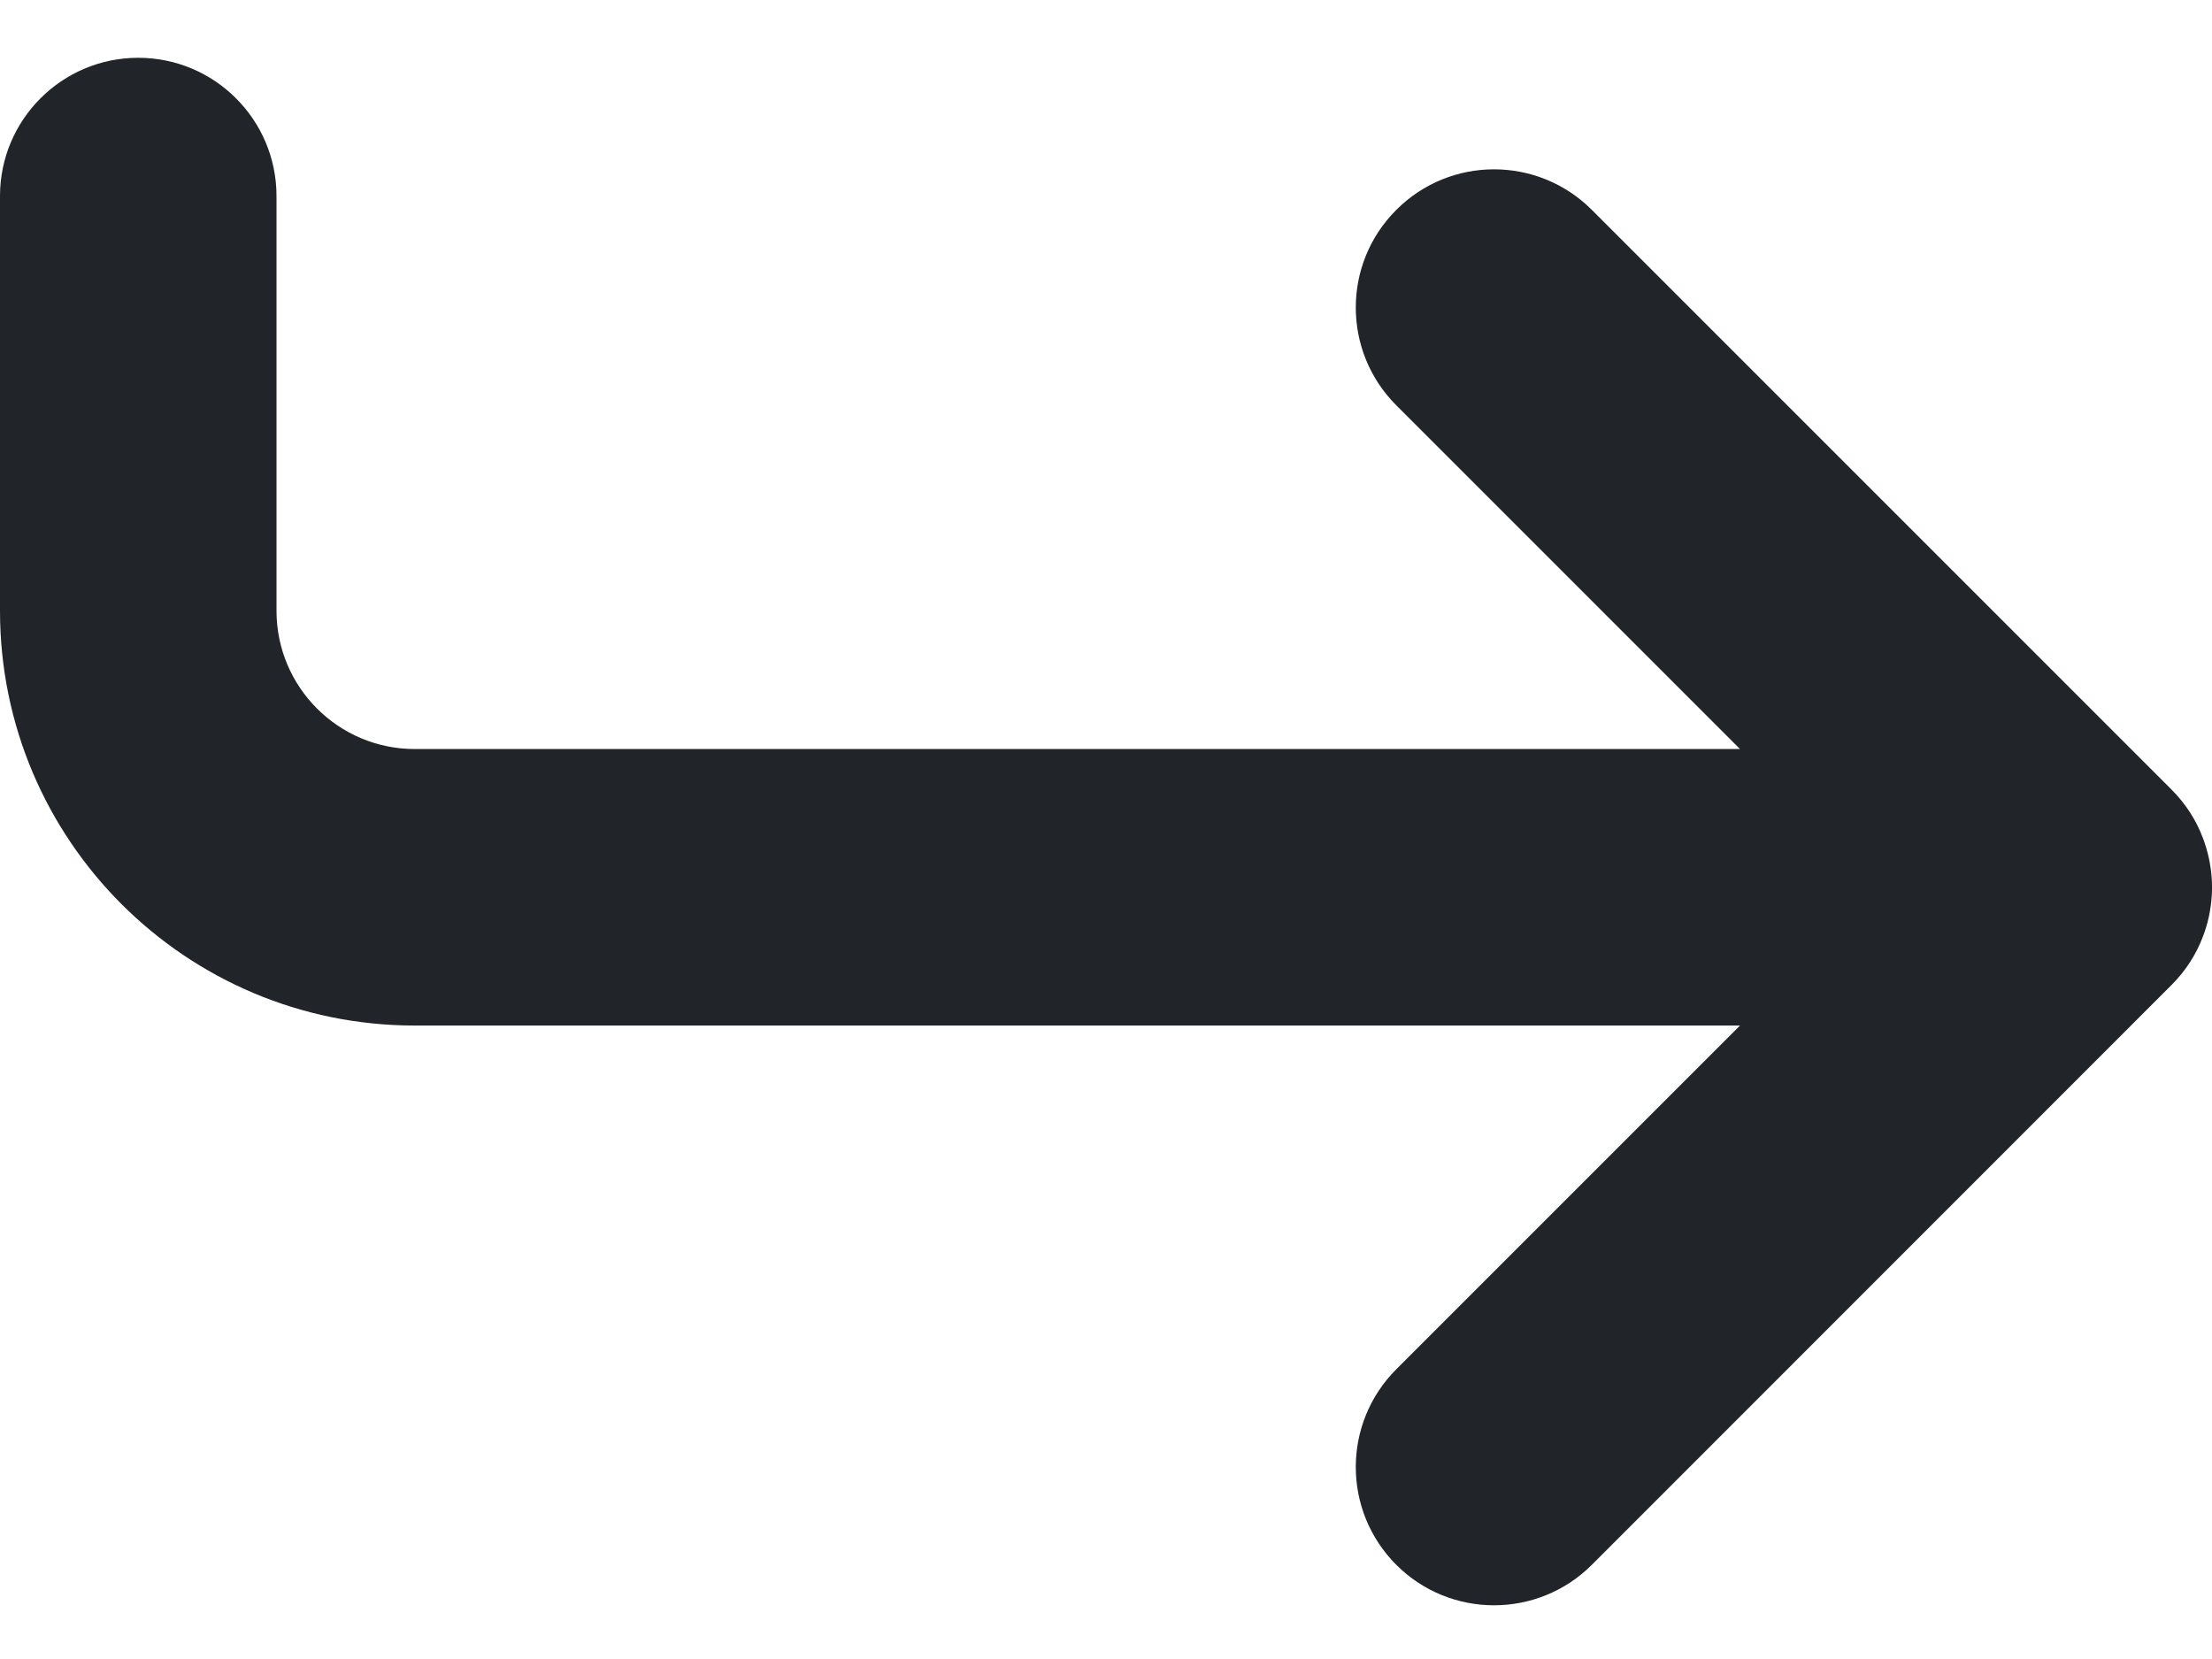
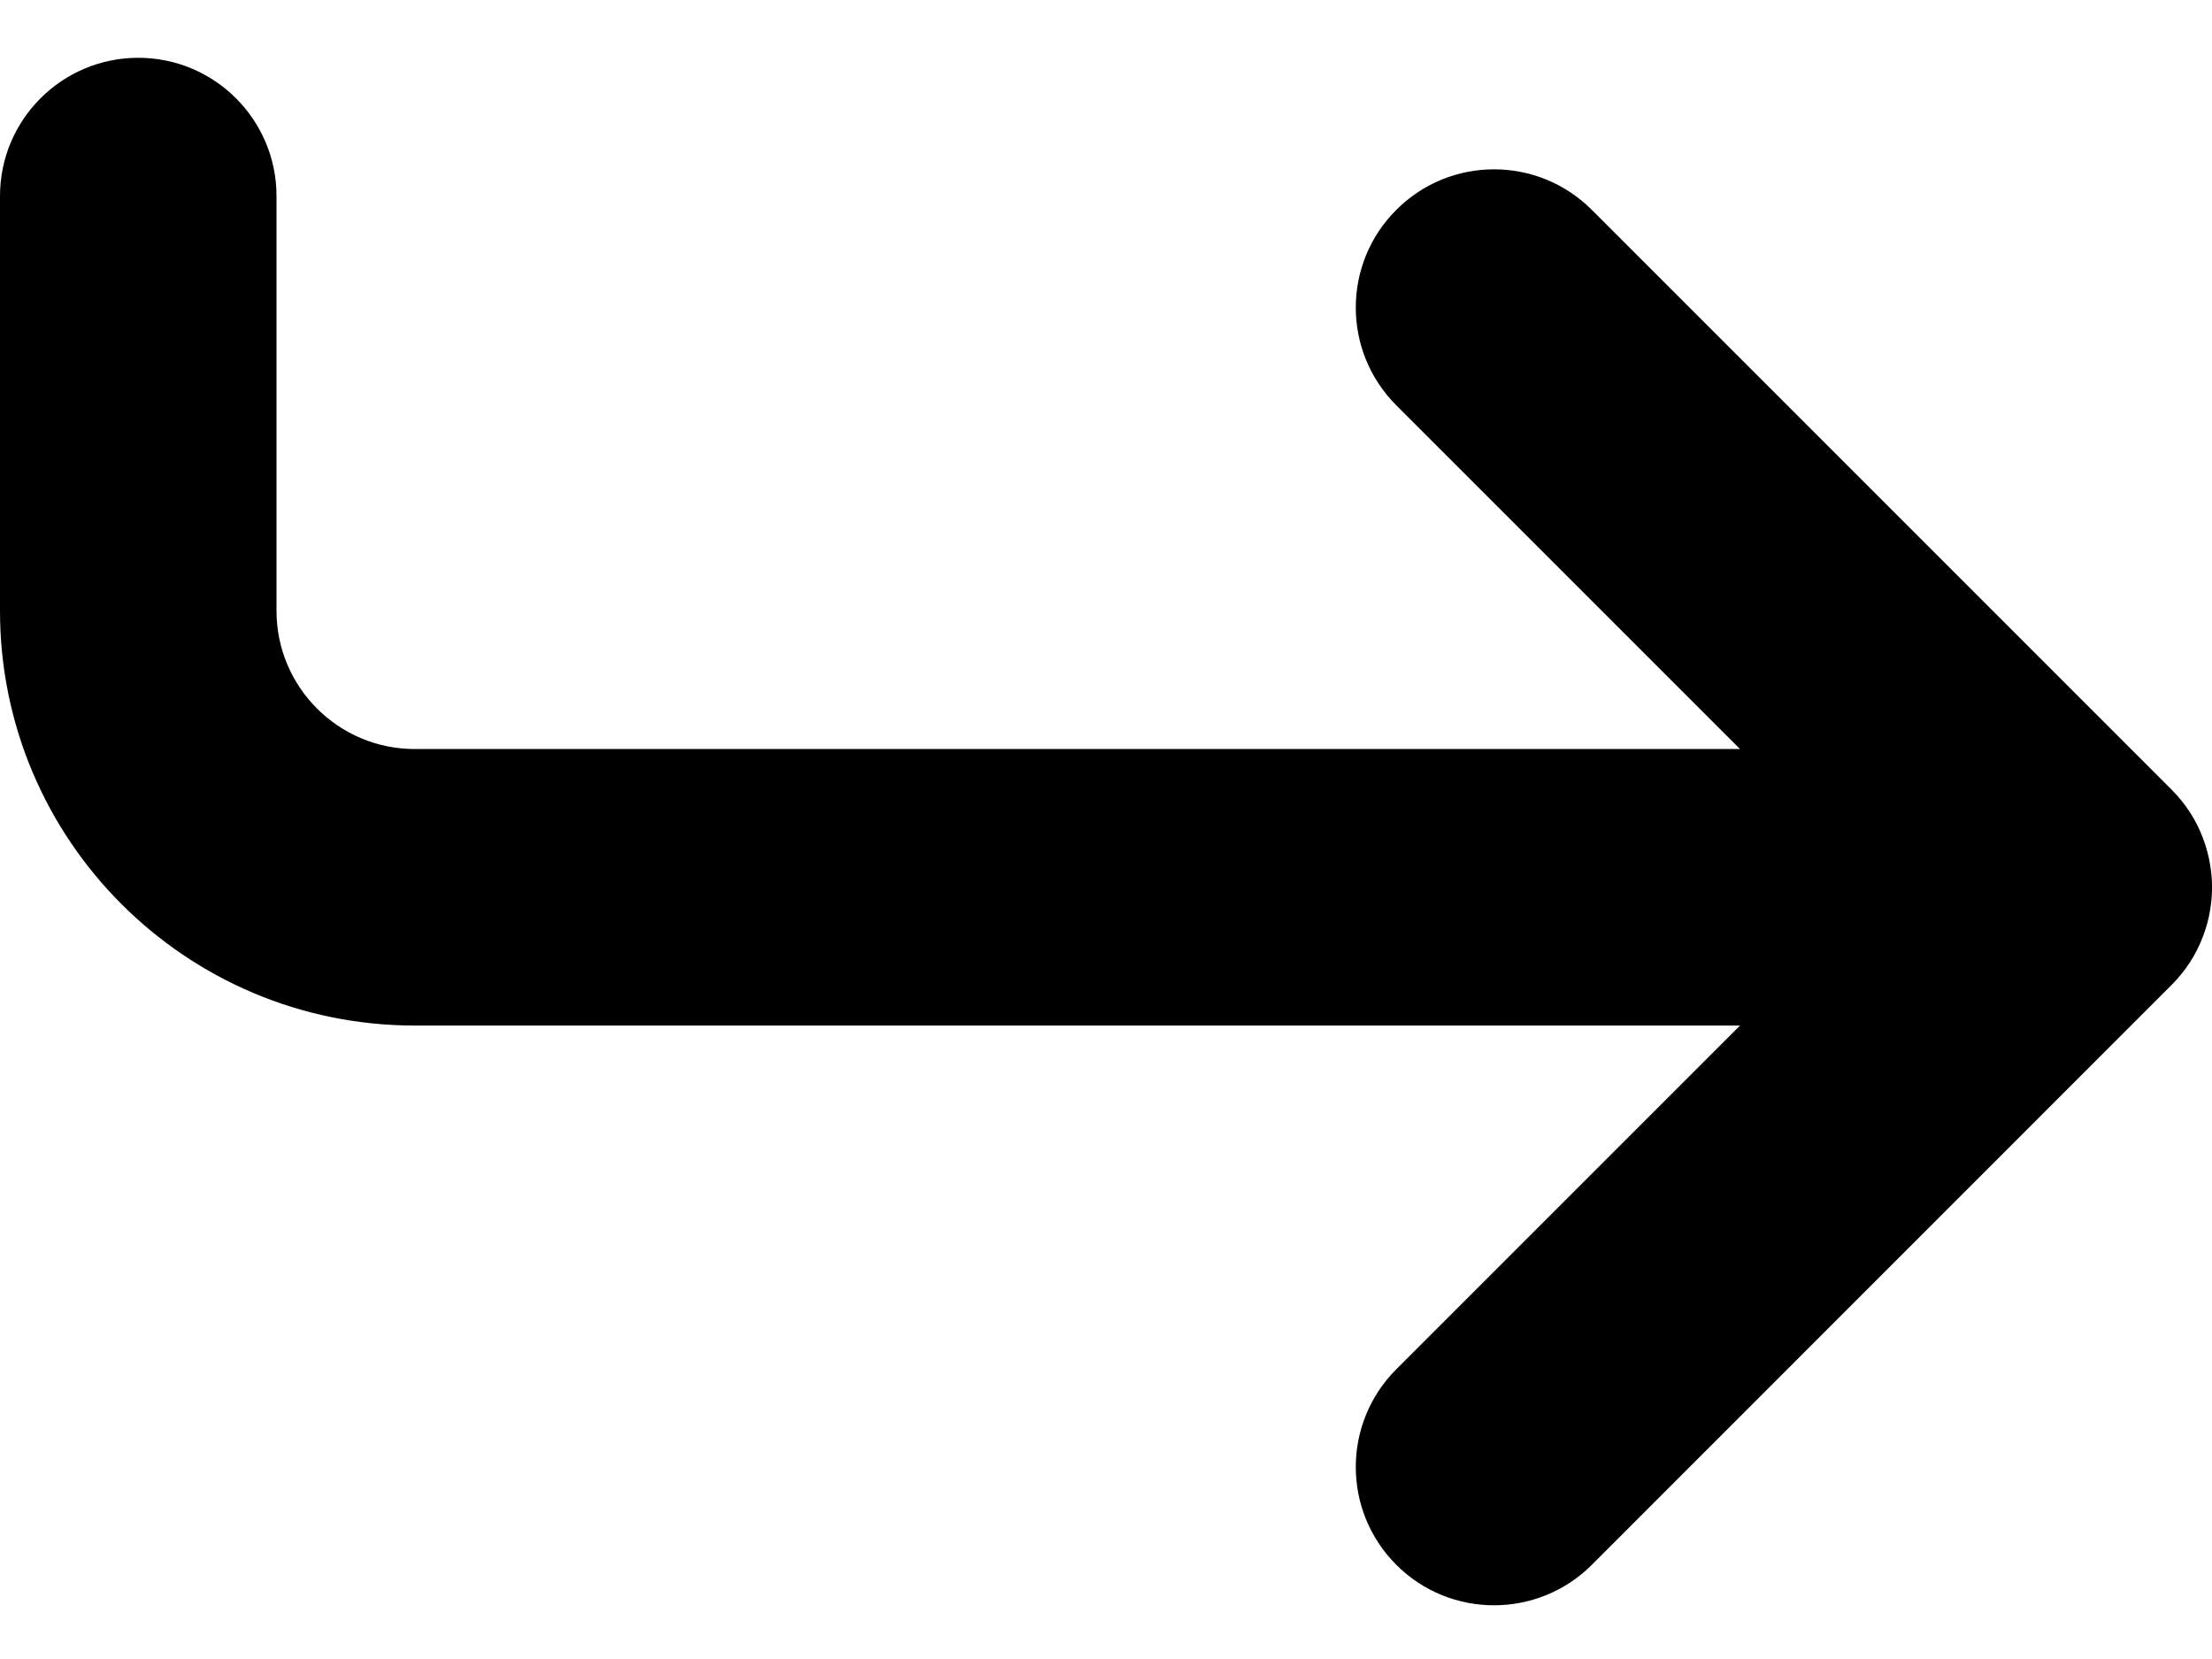
- <svg xmlns="http://www.w3.org/2000/svg" viewBox="0 0 16 12" fill="none" preserveAspectRatio="xMinYMid meet">
-   <path fill-rule="evenodd" clip-rule="evenodd" d="M0 1.418C0 0.866 0.448 0.418 1 0.418C1.552 0.418 2 0.866 2 1.418V4.418C2 4.97 2.448 5.418 3 5.418L12.586 5.418L10.1 2.932C9.709 2.541 9.709 1.908 10.1 1.518C10.49 1.127 11.123 1.127 11.514 1.518L15.707 5.711C15.81 5.814 15.886 5.933 15.934 6.061C15.969 6.153 15.991 6.251 15.998 6.353C16.001 6.396 16.001 6.44 15.998 6.483C15.991 6.585 15.97 6.683 15.934 6.775C15.886 6.903 15.81 7.022 15.707 7.125L11.514 11.319C11.123 11.709 10.49 11.709 10.1 11.319C9.709 10.928 9.709 10.295 10.1 9.904L12.586 7.418L3 7.418C1.343 7.418 0 6.075 0 4.418V1.418Z" fill="#212529" />
+ <svg xmlns="http://www.w3.org/2000/svg" viewBox="0 0 16 12" preserveAspectRatio="xMinYMid meet">
+   <path fill-rule="evenodd" clip-rule="evenodd" d="M0 1.418C0 0.866 0.448 0.418 1 0.418C1.552 0.418 2 0.866 2 1.418V4.418C2 4.97 2.448 5.418 3 5.418L12.586 5.418L10.1 2.932C9.709 2.541 9.709 1.908 10.1 1.518C10.49 1.127 11.123 1.127 11.514 1.518L15.707 5.711C15.81 5.814 15.886 5.933 15.934 6.061C15.969 6.153 15.991 6.251 15.998 6.353C16.001 6.396 16.001 6.44 15.998 6.483C15.991 6.585 15.97 6.683 15.934 6.775C15.886 6.903 15.81 7.022 15.707 7.125L11.514 11.319C11.123 11.709 10.49 11.709 10.1 11.319C9.709 10.928 9.709 10.295 10.1 9.904L12.586 7.418L3 7.418C1.343 7.418 0 6.075 0 4.418V1.418Z" />
</svg>
